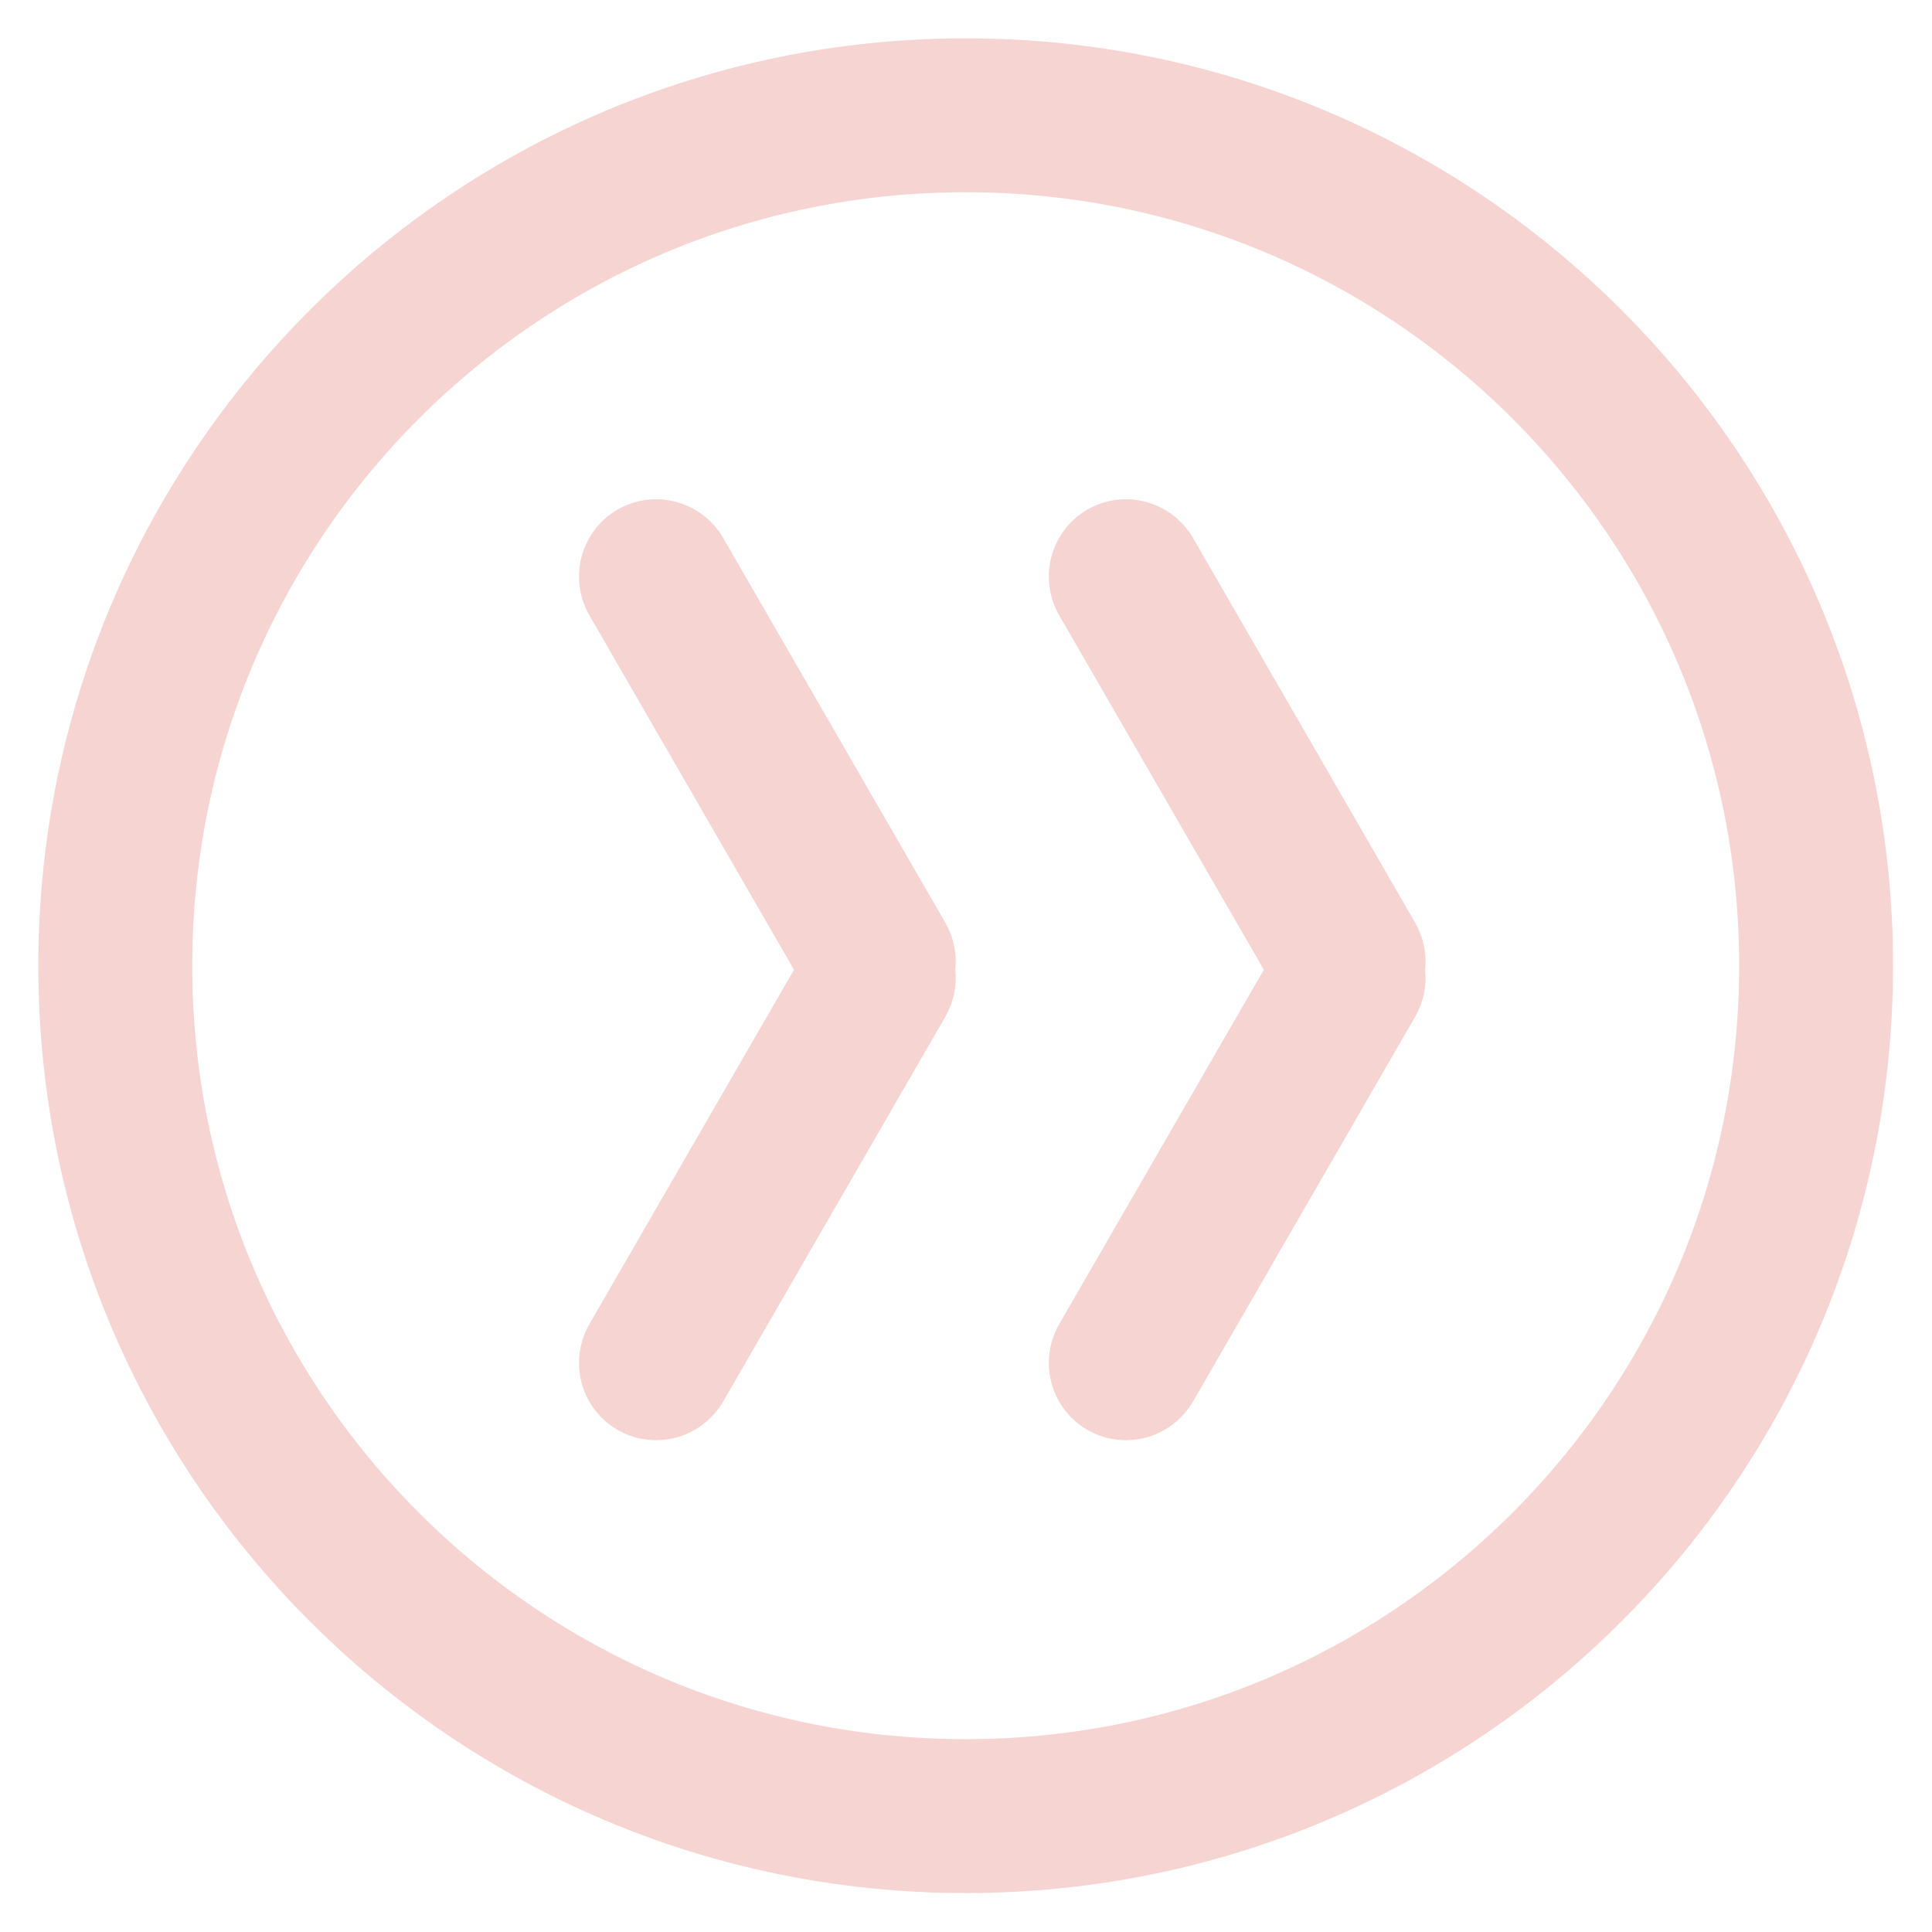
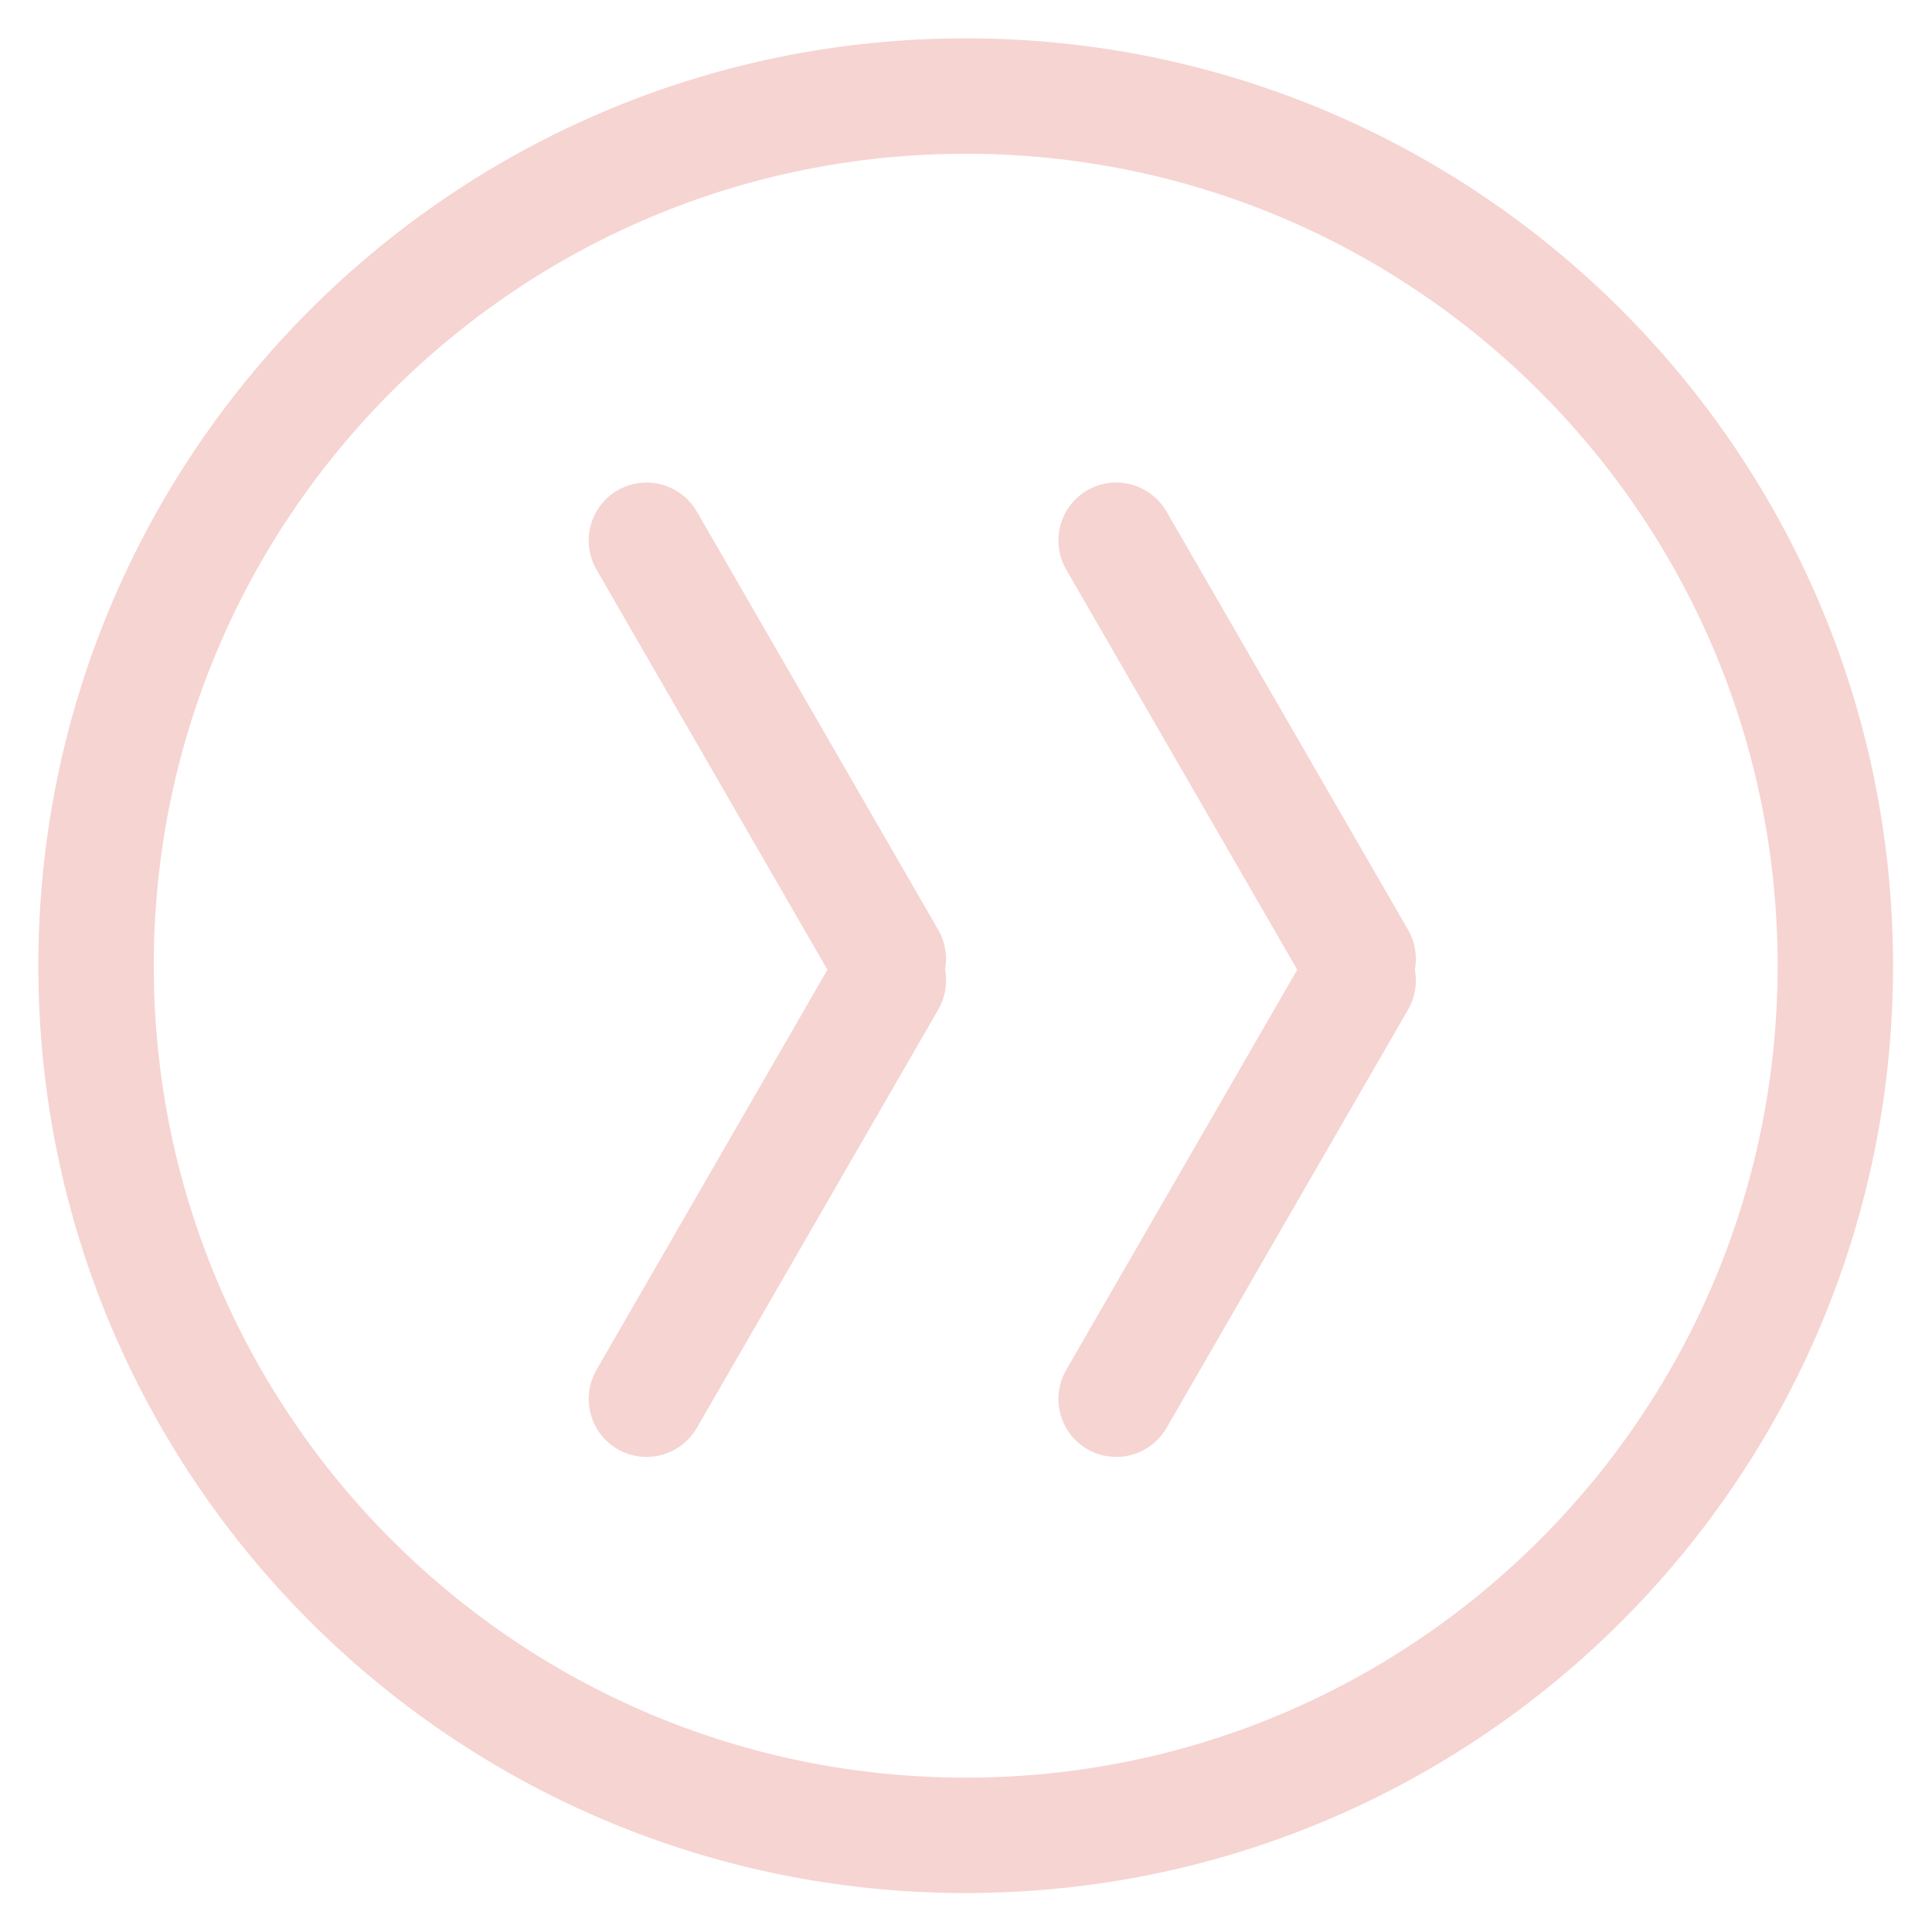
<svg xmlns="http://www.w3.org/2000/svg" width="100" zoomAndPan="magnify" viewBox="0 0 75 75" height="100" preserveAspectRatio="xMidYMid meet" version="1.0">
  <defs>
-     <clipPath id="8b5b4d81fb">
+     <clipPath id="e303a06342">
      <path d="M 1.488 1.488 L 73.488 1.488 L 73.488 73.488 L 1.488 73.488 Z M 1.488 1.488 " clip-rule="nonzero" />
    </clipPath>
-     <clipPath id="82e0b063e6">
+     <clipPath id="5114b222d5">
      <path d="M 37.488 1.488 C 17.605 1.488 1.488 17.605 1.488 37.488 C 1.488 57.371 17.605 73.488 37.488 73.488 C 57.371 73.488 73.488 57.371 73.488 37.488 C 73.488 17.605 57.371 1.488 37.488 1.488 Z M 37.488 1.488 " clip-rule="nonzero" />
    </clipPath>
  </defs>
-   <g clip-path="url(#8b5b4d81fb)">
-     <g clip-path="url(#82e0b063e6)">
-       <path stroke-linecap="butt" transform="matrix(0.74684, 0, 0, 0.74684, 1.489446, 1.489444)" fill="none" stroke-linejoin="miter" d="M 48.202 -0.002 C 21.579 -0.002 -0.002 21.579 -0.002 48.202 C -0.002 74.824 21.579 96.405 48.202 96.405 C 74.824 96.405 96.405 74.824 96.405 48.202 C 96.405 21.579 74.824 -0.002 48.202 -0.002 Z M 48.202 -0.002 " stroke="#f6d4d2" stroke-width="16" stroke-opacity="1" stroke-miterlimit="4" />
+   <g clip-path="url(#e303a06342)">
+     <g clip-path="url(#5114b222d5)">
+       <path stroke-linecap="butt" transform="matrix(0.74684, 0, 0, 0.74684, 1.489446, 1.489444)" fill="none" stroke-linejoin="miter" d="M 48.202 -0.002 C 21.579 -0.002 -0.002 21.579 -0.002 48.202 C -0.002 74.824 21.579 96.405 48.202 96.405 C 74.824 96.405 96.405 74.824 96.405 48.202 C 96.405 21.579 74.824 -0.002 48.202 -0.002 Z M 48.202 -0.002 " stroke="#f6d4d2" stroke-width="12" stroke-opacity="1" stroke-miterlimit="4" />
    </g>
  </g>
-   <path stroke-linecap="round" transform="matrix(0.376518, 0.652149, -0.649519, 0.375, 44.80937, 18.28117)" fill="none" stroke-linejoin="miter" d="M 4.002 3.999 L 26.889 3.999 " stroke="#f6d4d2" stroke-width="8" stroke-opacity="1" stroke-miterlimit="4" />
-   <path stroke-linecap="round" transform="matrix(0.376518, -0.652149, 0.649519, 0.375, 39.61321, 54.00827)" fill="none" stroke-linejoin="miter" d="M 4.002 4.001 L 26.889 4.001 " stroke="#f6d4d2" stroke-width="8" stroke-opacity="1" stroke-miterlimit="4" />
-   <path stroke-linecap="round" transform="matrix(0.376518, 0.652149, -0.649519, 0.375, 26.57243, 18.28117)" fill="none" stroke-linejoin="miter" d="M 4.001 4.001 L 26.888 4.001 " stroke="#f6d4d2" stroke-width="8" stroke-opacity="1" stroke-miterlimit="4" />
-   <path stroke-linecap="round" transform="matrix(0.376518, -0.652149, 0.649519, 0.375, 21.37628, 54.00827)" fill="none" stroke-linejoin="miter" d="M 4.001 3.999 L 26.888 3.999 " stroke="#f6d4d2" stroke-width="8" stroke-opacity="1" stroke-miterlimit="4" />
+   <path stroke-linecap="round" transform="matrix(0.376518, 0.652149, -0.649519, 0.375, 44.15985, 17.90617)" fill="none" stroke-linejoin="miter" d="M 3 3.002 L 27.888 3.001 " stroke="#f6d4d2" stroke-width="6" stroke-opacity="1" stroke-miterlimit="4" />
+   <path stroke-linecap="round" transform="matrix(0.376518, -0.652149, 0.649519, 0.375, 40.26273, 55.13327)" fill="none" stroke-linejoin="miter" d="M 3.001 2.998 L 27.889 2.999 " stroke="#f6d4d2" stroke-width="6" stroke-opacity="1" stroke-miterlimit="4" />
+   <path stroke-linecap="round" transform="matrix(0.376518, 0.652149, -0.649519, 0.375, 25.92291, 17.90617)" fill="none" stroke-linejoin="miter" d="M 3.002 2.999 L 27.887 3.003 " stroke="#f6d4d2" stroke-width="6" stroke-opacity="1" stroke-miterlimit="4" />
+   <path stroke-linecap="round" transform="matrix(0.376518, -0.652149, 0.649519, 0.375, 22.02579, 55.13327)" fill="none" stroke-linejoin="miter" d="M 3.002 3.001 L 27.888 2.997 " stroke="#f6d4d2" stroke-width="6" stroke-opacity="1" stroke-miterlimit="4" />
</svg>
